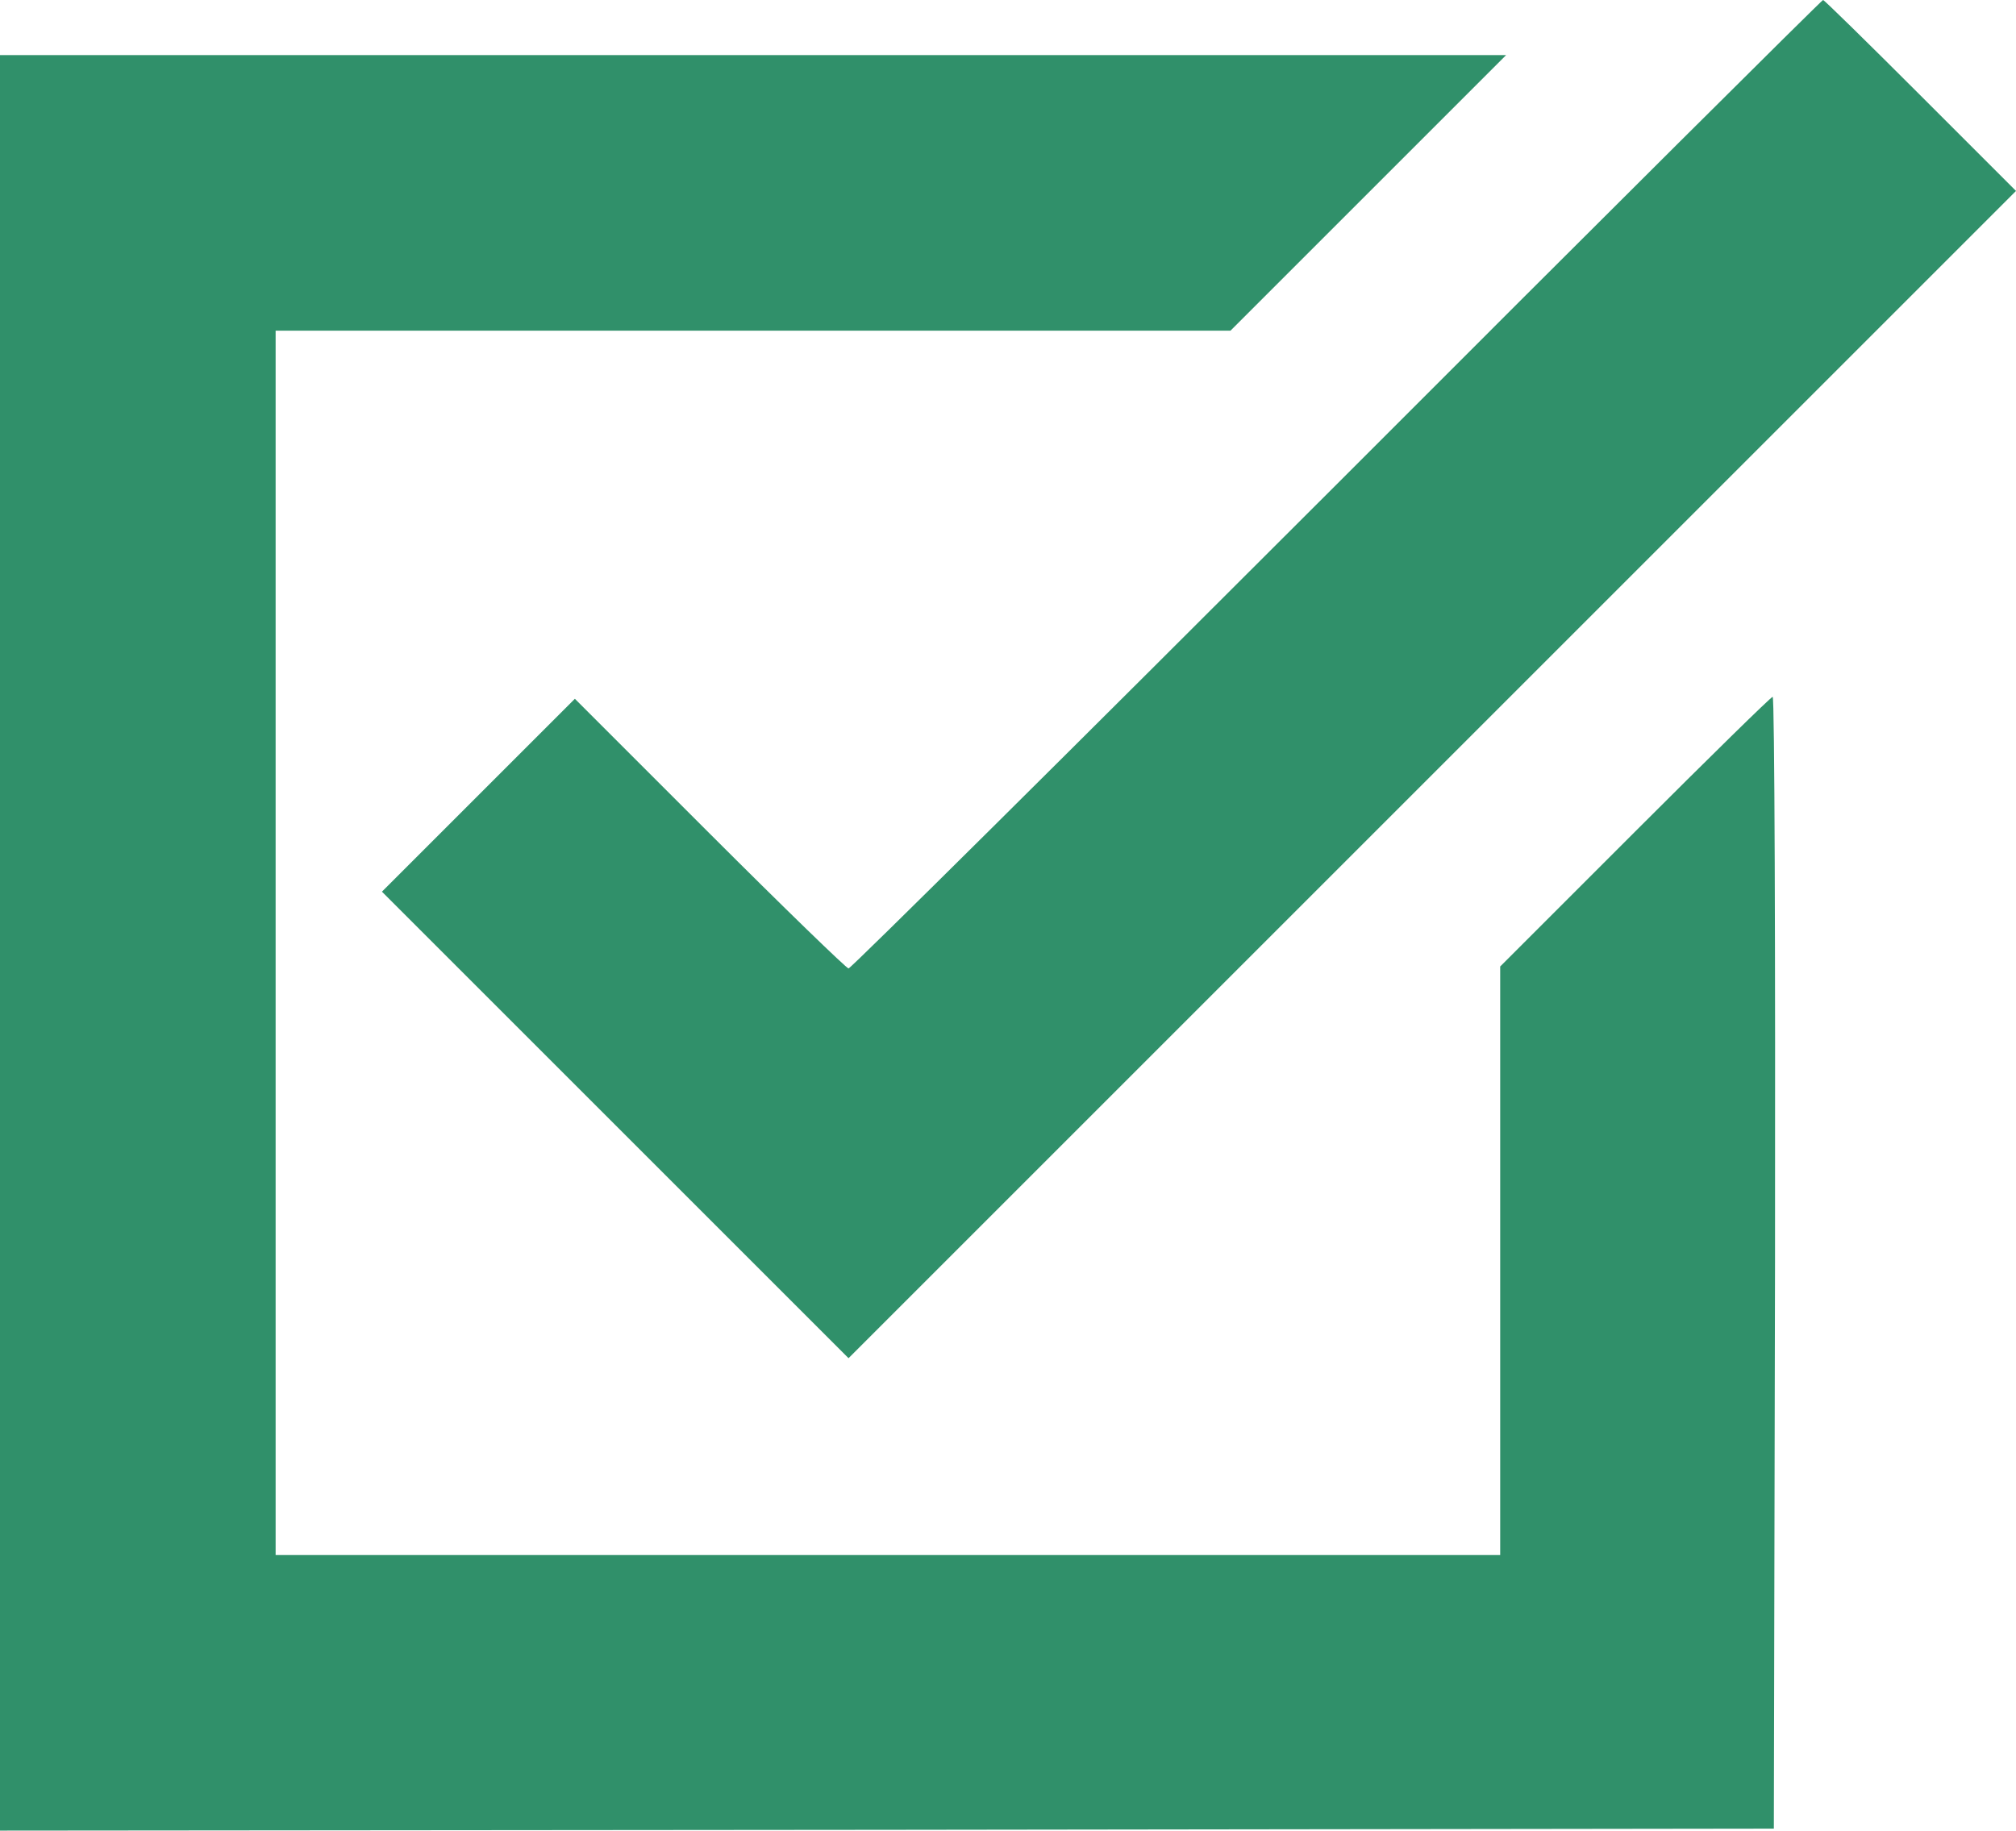
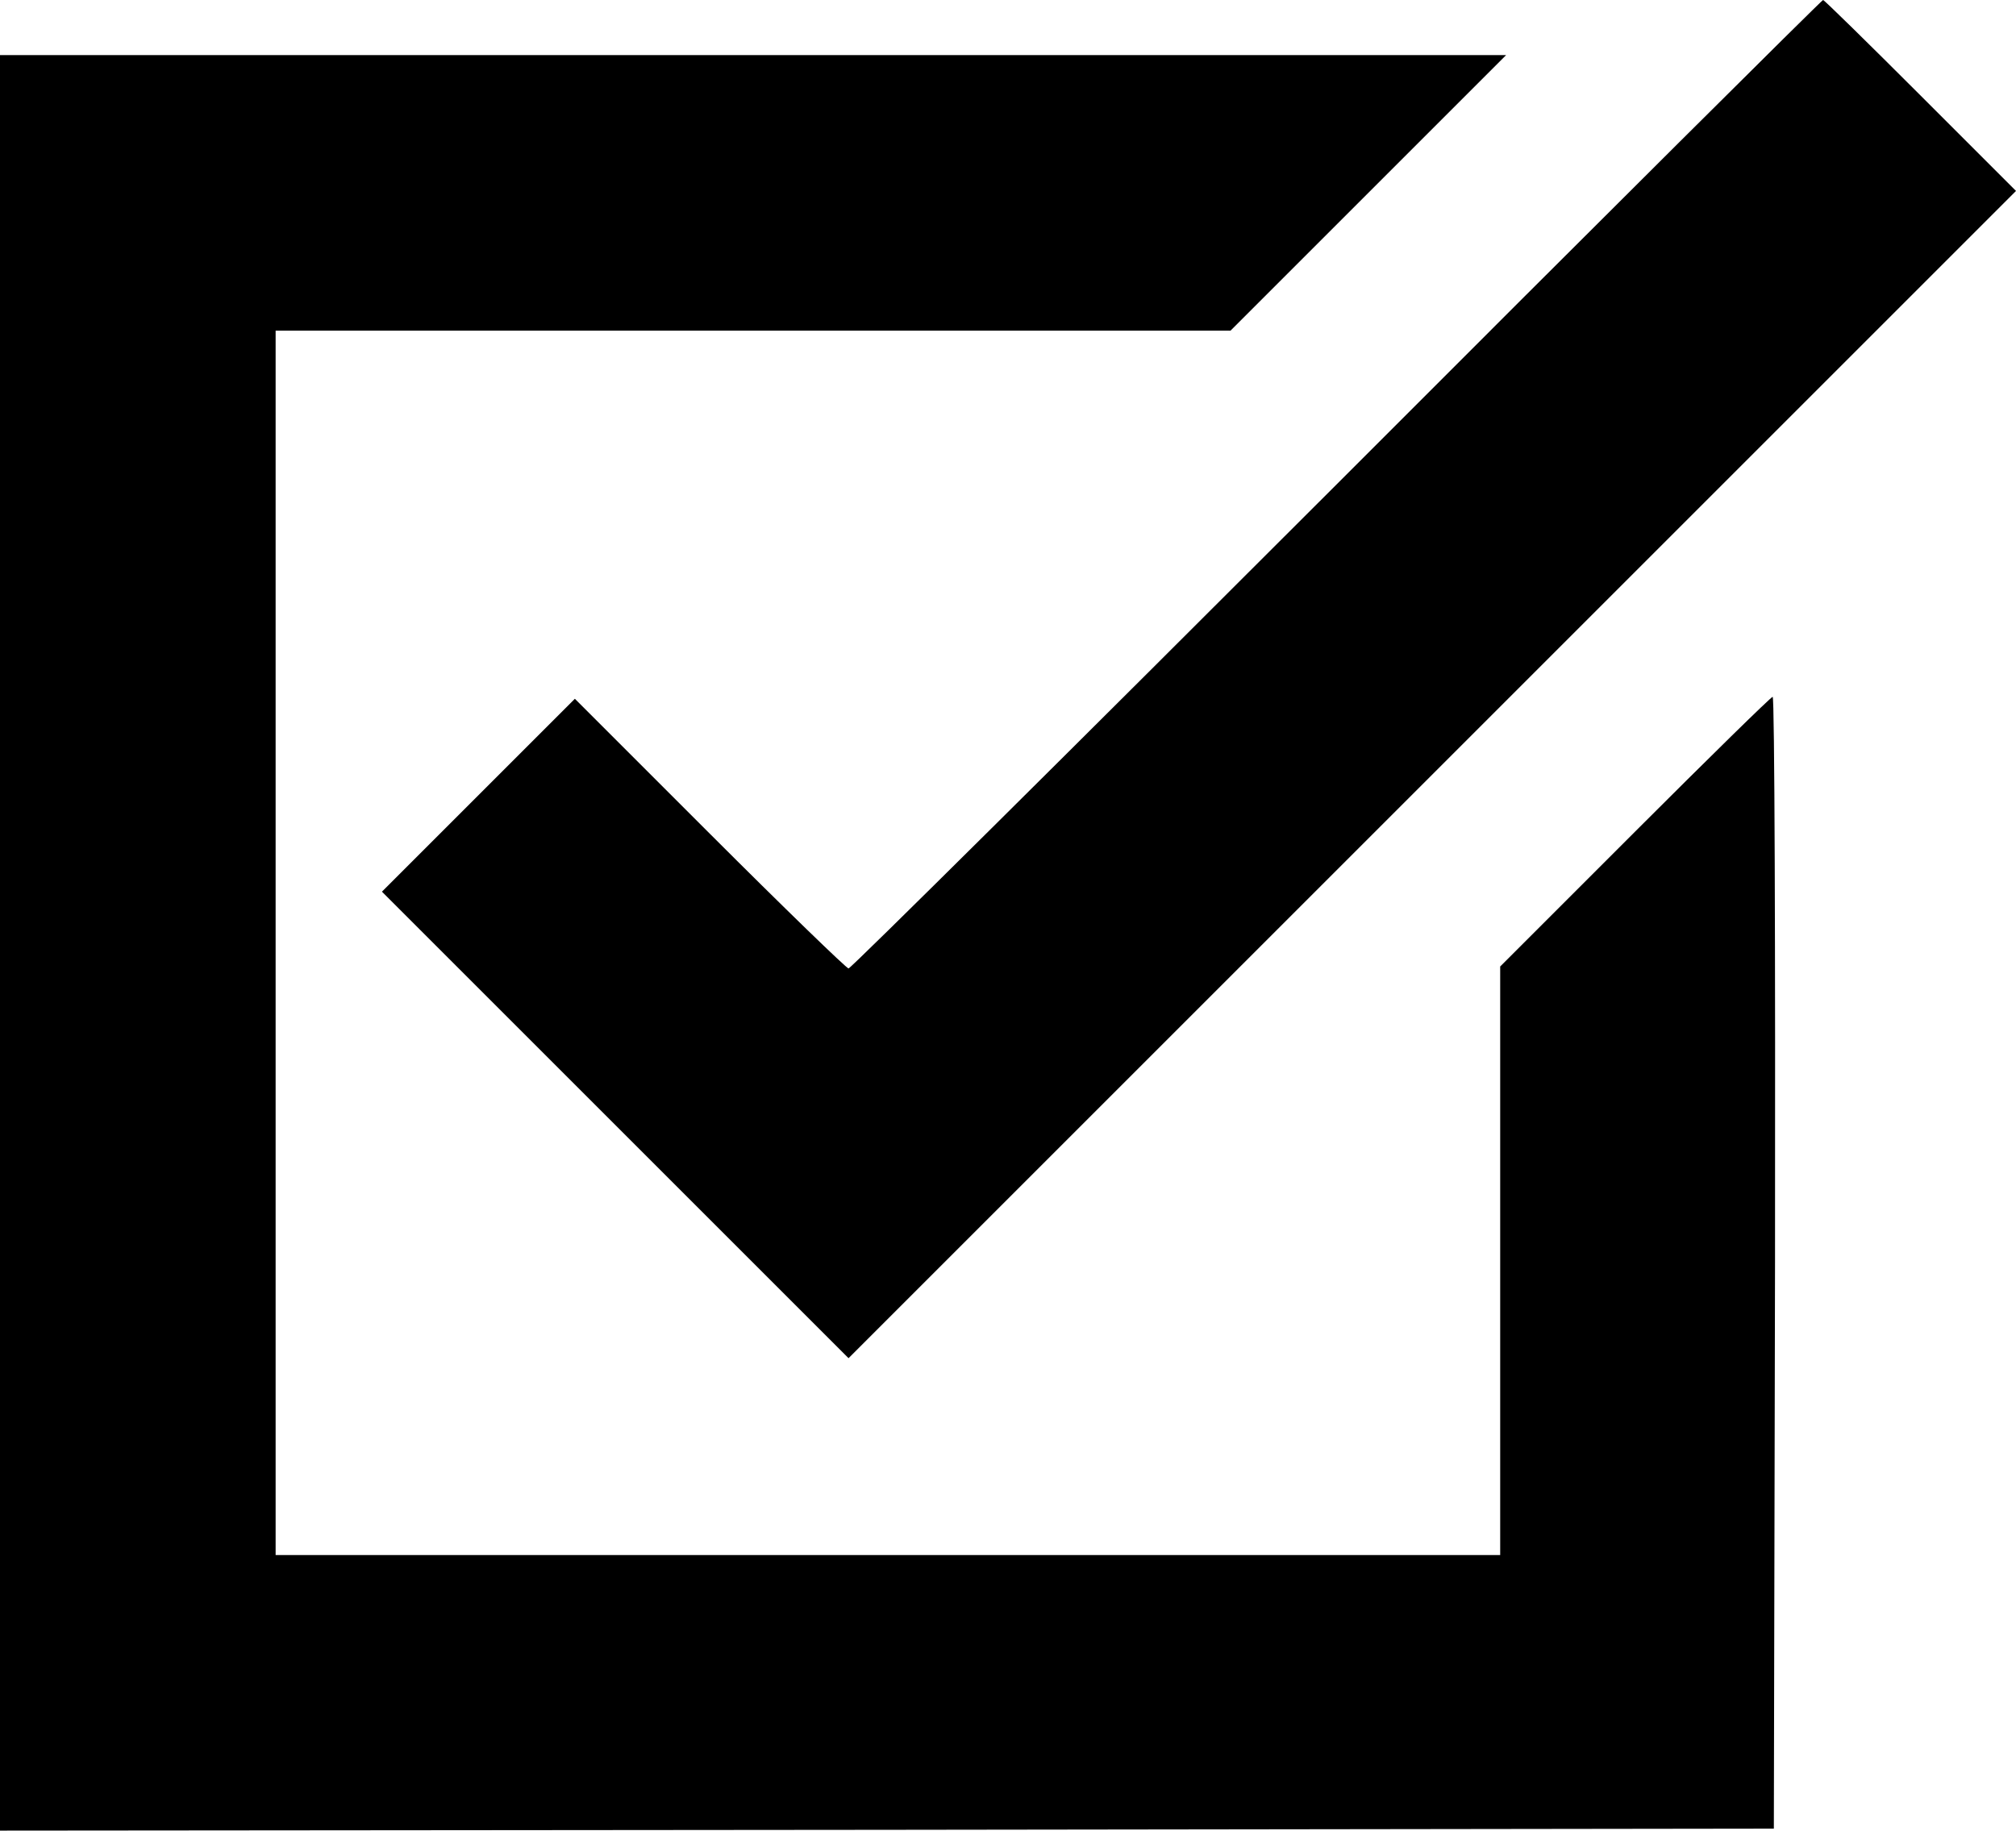
- <svg xmlns="http://www.w3.org/2000/svg" version="1.1" id="Layer_1" x="0px" y="0px" viewBox="0 0 512 465" style="enable-background:new 0 0 512 465;" xml:space="preserve">
-   <g transform="translate(0,512) scale(0.1,-0.1)" fill="#30906a">
+ <svg xmlns="http://www.w3.org/2000/svg" version="1.1" id="Layer_1" x="0px" y="0px" viewBox="0 0 512 465">
+   <g transform="translate(0,512) scale(0.1,-0.1)">
    <path d="M3395,3890c-676-676-1234-1230-1240-1230c-5,0-164,154-352,342l-343,343l-245-245l-245-245l592-592l593-593l1482,1482   l1483,1483l-242,242c-134,134-245,243-248,243S4071,4567,3395,3890z" />
    <path d="M0,2725V470l2253,2l2252,3l3,1438c1,790-1,1437-6,1437c-4,0-161-154-350-343l-342-342v-748v-747H2255H700v1555v1555h1213   h1212l350,350l350,350H1912H0V2725z" />
  </g>
</svg>
